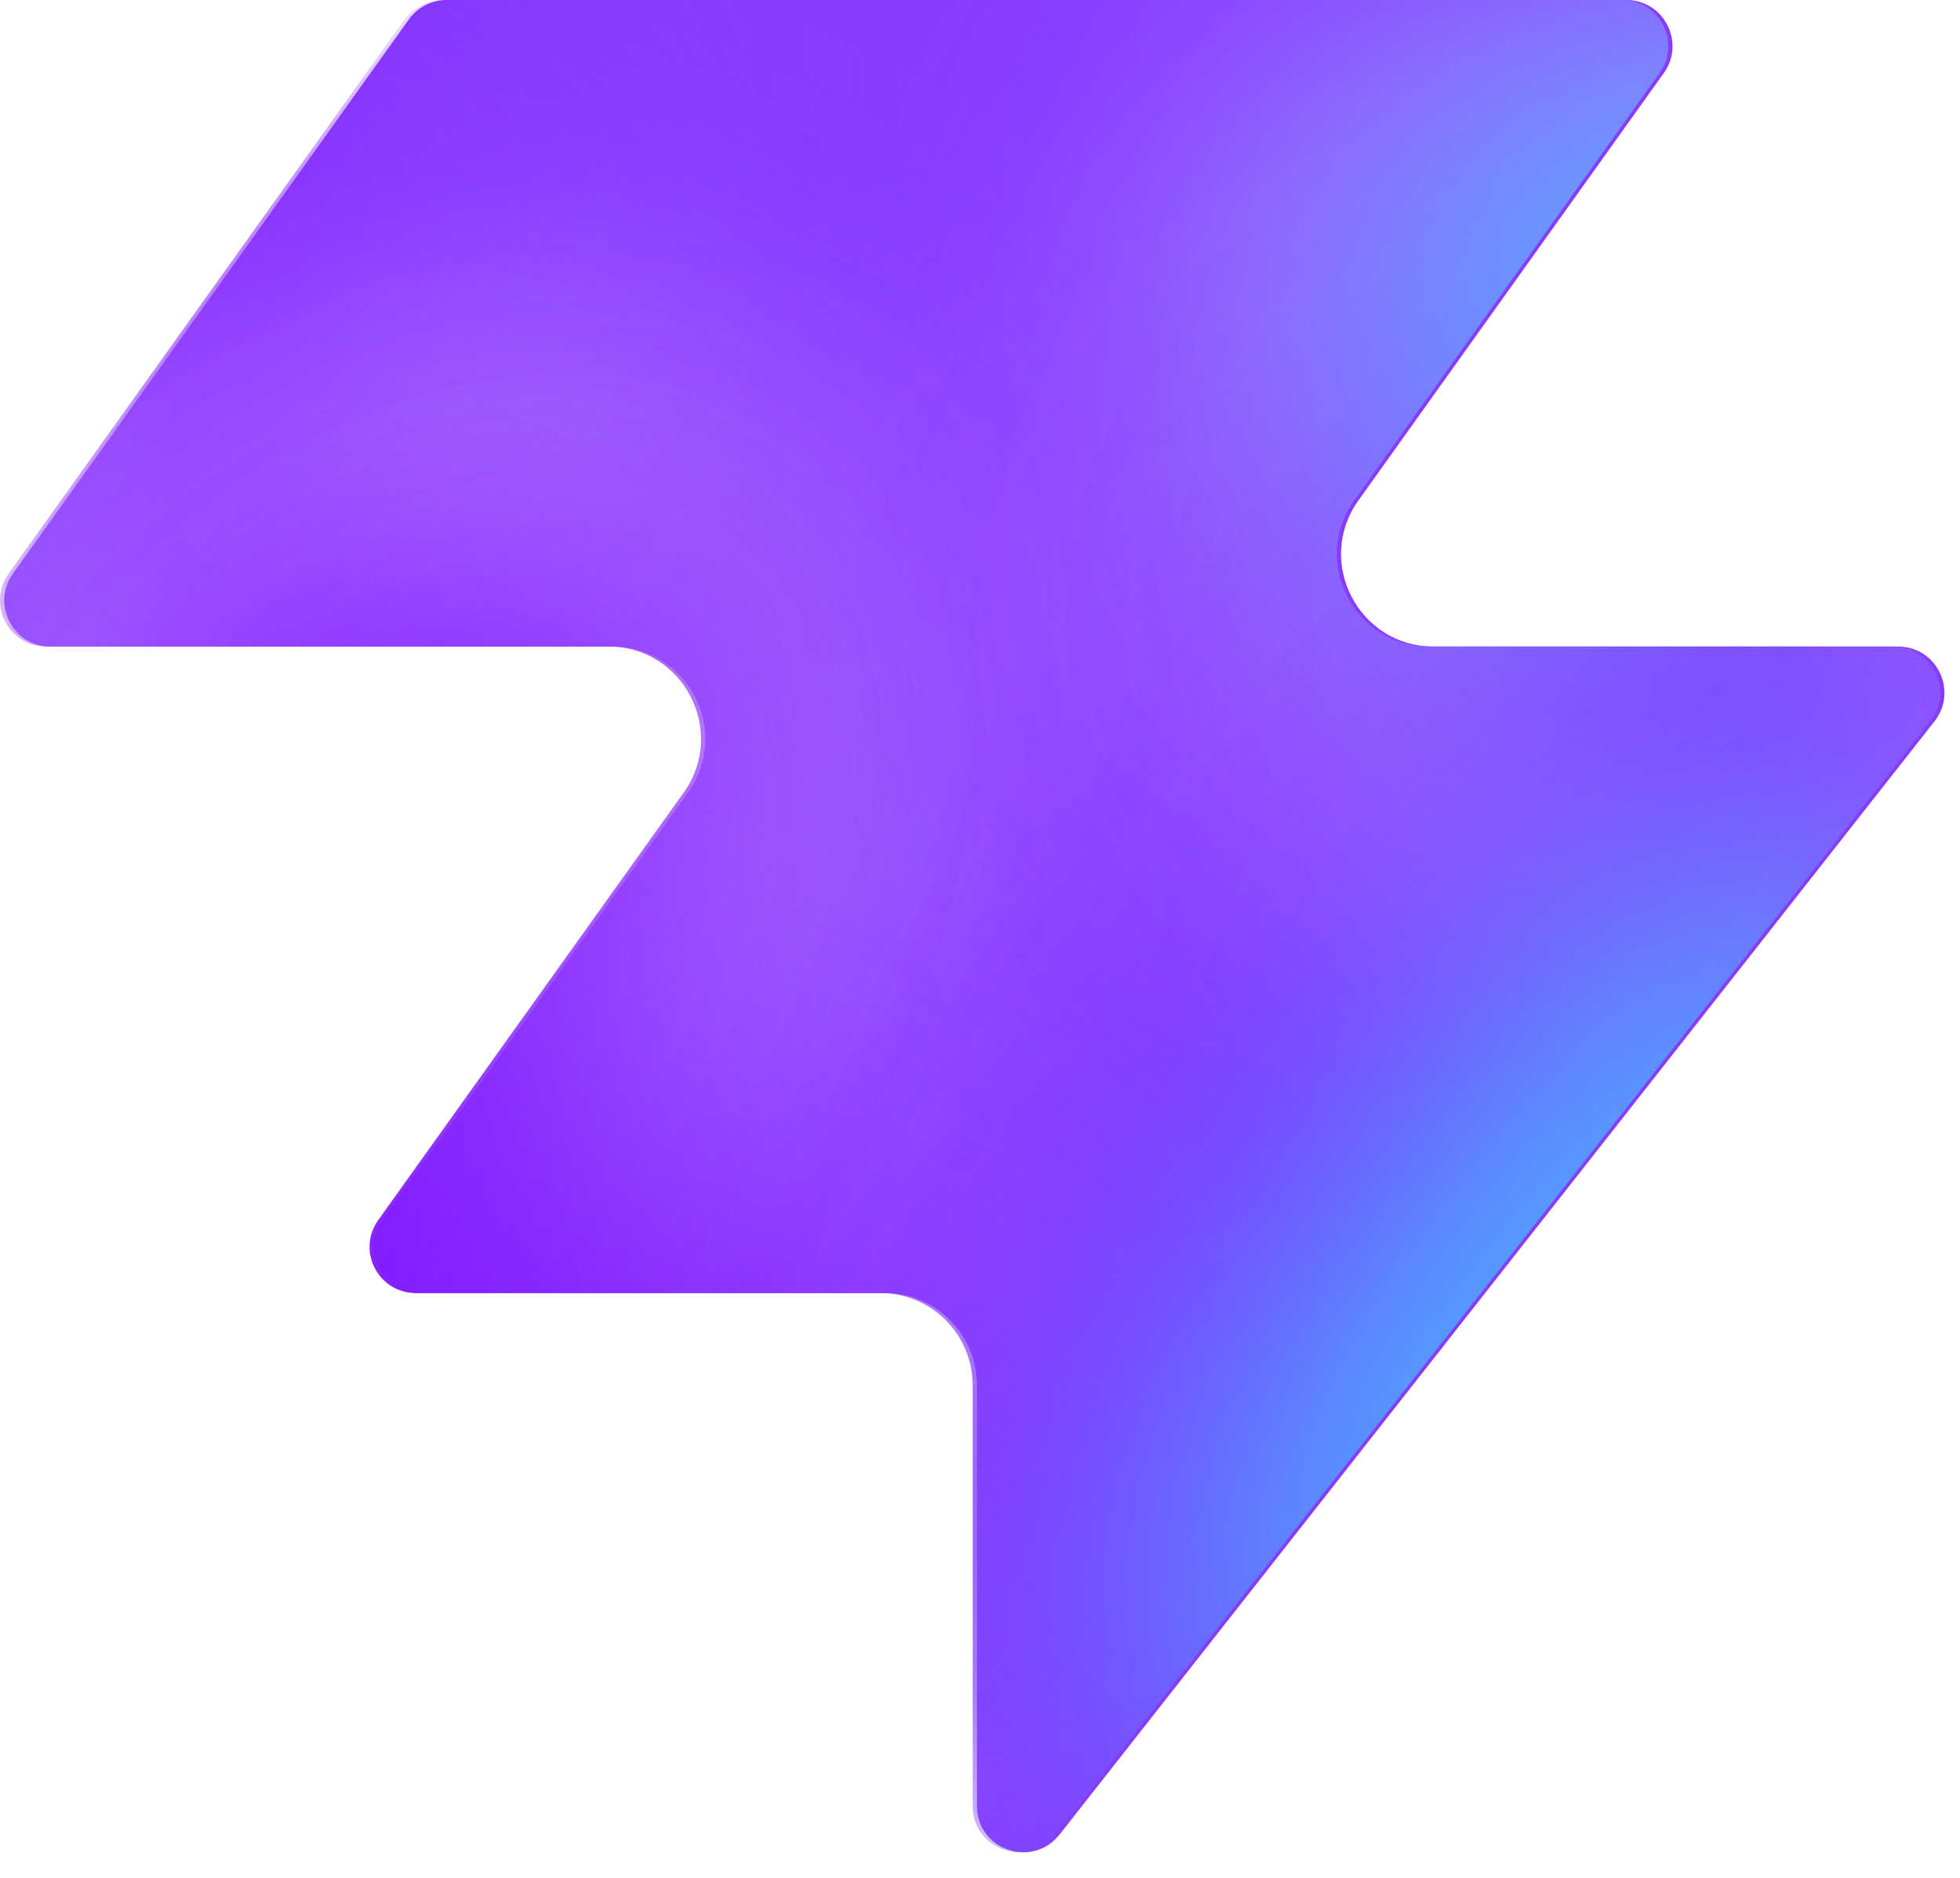
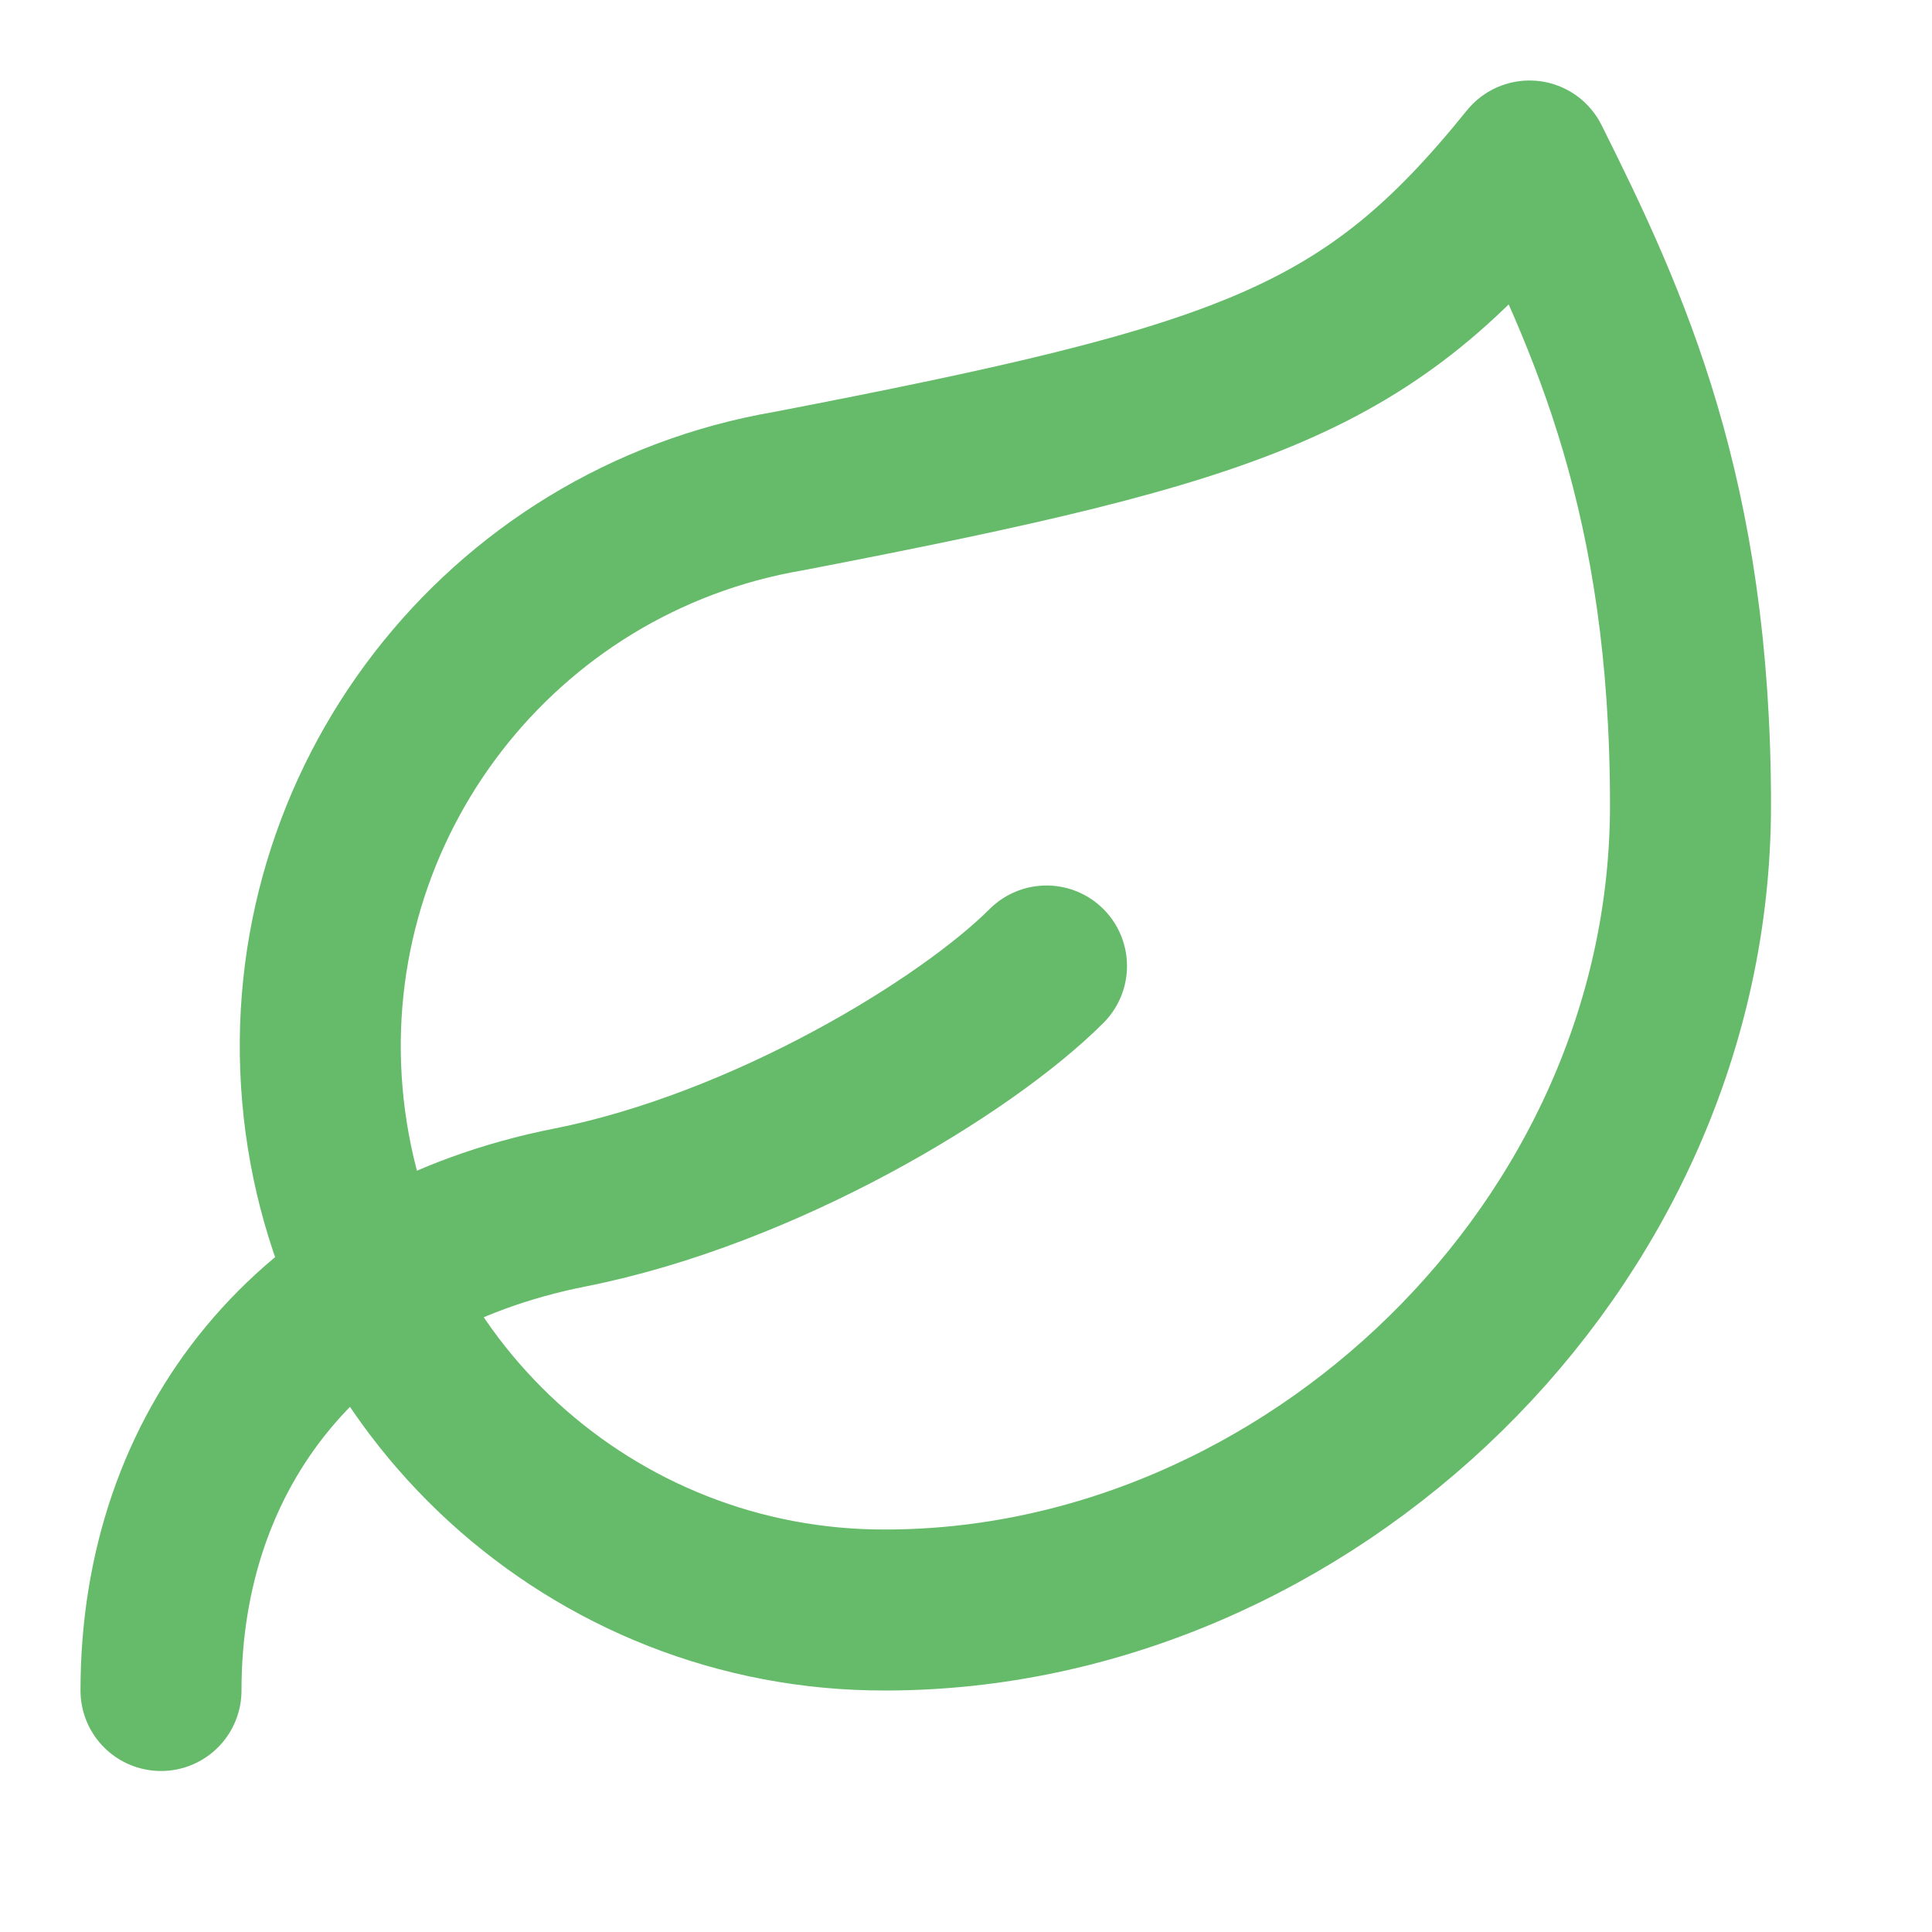
- <svg xmlns="http://www.w3.org/2000/svg" width="48" height="46" fill="none" viewBox="0 0 48 46">
-   <path fill="#863bff" d="M25.946 44.938c-.664.845-2.021.375-2.021-.698V33.937a2.26 2.26 0 0 0-2.262-2.262H10.287c-.92 0-1.456-1.04-.92-1.788l7.48-10.471c1.07-1.497 0-3.578-1.842-3.578H1.237c-.92 0-1.456-1.04-.92-1.788L10.013.474c.214-.297.556-.474.92-.474h28.894c.92 0 1.456 1.04.92 1.788l-7.48 10.471c-1.07 1.498 0 3.579 1.842 3.579h11.377c.943 0 1.473 1.088.89 1.83L25.947 44.94z" style="fill:#863bff;fill:color(display-p3 .525 .23 1);fill-opacity:1" />
-   <mask id="a" width="48" height="46" x="0" y="0" maskUnits="userSpaceOnUse" style="mask-type:alpha">
-     <path fill="#000" d="M25.842 44.938c-.664.844-2.021.375-2.021-.698V33.937a2.26 2.26 0 0 0-2.262-2.262H10.183c-.92 0-1.456-1.04-.92-1.788l7.48-10.471c1.07-1.498 0-3.579-1.842-3.579H1.133c-.92 0-1.456-1.04-.92-1.787L9.91.473c.214-.297.556-.474.92-.474h28.894c.92 0 1.456 1.04.92 1.788l-7.48 10.471c-1.07 1.498 0 3.578 1.842 3.578h11.377c.943 0 1.473 1.088.89 1.832L25.843 44.94z" style="fill:#000;fill-opacity:1" />
-   </mask>
-   <g mask="url(#a)">
-     <g filter="url(#b)">
-       <ellipse cx="5.508" cy="14.704" fill="#ede6ff" rx="5.508" ry="14.704" style="fill:#ede6ff;fill:color(display-p3 .927 .903 1);fill-opacity:1" transform="matrix(.00324 1 1 -.00324 -4.47 31.516)" />
-     </g>
-     <g filter="url(#c)">
-       <ellipse cx="10.399" cy="29.851" fill="#ede6ff" rx="10.399" ry="29.851" style="fill:#ede6ff;fill:color(display-p3 .927 .903 1);fill-opacity:1" transform="matrix(.00324 1 1 -.00324 -39.328 7.883)" />
-     </g>
-     <g filter="url(#d)">
-       <ellipse cx="5.508" cy="30.487" fill="#7e14ff" rx="5.508" ry="30.487" style="fill:#7e14ff;fill:color(display-p3 .492 .077 1);fill-opacity:1" transform="rotate(89.814 -25.913 -14.639)scale(1 -1)" />
-     </g>
-     <g filter="url(#e)">
-       <ellipse cx="5.508" cy="30.599" fill="#7e14ff" rx="5.508" ry="30.599" style="fill:#7e14ff;fill:color(display-p3 .492 .077 1);fill-opacity:1" transform="rotate(89.814 -32.644 -3.334)scale(1 -1)" />
-     </g>
-     <g filter="url(#f)">
-       <ellipse cx="5.508" cy="30.599" fill="#7e14ff" rx="5.508" ry="30.599" style="fill:#7e14ff;fill:color(display-p3 .492 .077 1);fill-opacity:1" transform="matrix(.00324 1 1 -.00324 -34.34 30.47)" />
-     </g>
-     <g filter="url(#g)">
-       <ellipse cx="14.072" cy="22.078" fill="#ede6ff" rx="14.072" ry="22.078" style="fill:#ede6ff;fill:color(display-p3 .927 .903 1);fill-opacity:1" transform="rotate(93.35 24.506 48.493)scale(-1 1)" />
-     </g>
-     <g filter="url(#h)">
-       <ellipse cx="3.47" cy="21.501" fill="#7e14ff" rx="3.47" ry="21.501" style="fill:#7e14ff;fill:color(display-p3 .492 .077 1);fill-opacity:1" transform="rotate(89.009 28.708 47.59)scale(-1 1)" />
-     </g>
-     <g filter="url(#i)">
-       <ellipse cx="3.47" cy="21.501" fill="#7e14ff" rx="3.47" ry="21.501" style="fill:#7e14ff;fill:color(display-p3 .492 .077 1);fill-opacity:1" transform="rotate(89.009 28.708 47.59)scale(-1 1)" />
-     </g>
-     <g filter="url(#j)">
-       <ellipse cx=".387" cy="8.972" fill="#7e14ff" rx="4.407" ry="29.108" style="fill:#7e14ff;fill:color(display-p3 .492 .077 1);fill-opacity:1" transform="rotate(39.51 .387 8.972)" />
-     </g>
-     <g filter="url(#k)">
-       <ellipse cx="47.523" cy="-6.092" fill="#7e14ff" rx="4.407" ry="29.108" style="fill:#7e14ff;fill:color(display-p3 .492 .077 1);fill-opacity:1" transform="rotate(37.892 47.523 -6.092)" />
-     </g>
-     <g filter="url(#l)">
-       <ellipse cx="41.412" cy="6.333" fill="#47bfff" rx="5.971" ry="9.665" style="fill:#47bfff;fill:color(display-p3 .28 .748 1);fill-opacity:1" transform="rotate(37.892 41.412 6.333)" />
-     </g>
-     <g filter="url(#m)">
-       <ellipse cx="-1.879" cy="38.332" fill="#7e14ff" rx="4.407" ry="29.108" style="fill:#7e14ff;fill:color(display-p3 .492 .077 1);fill-opacity:1" transform="rotate(37.892 -1.88 38.332)" />
-     </g>
-     <g filter="url(#n)">
-       <ellipse cx="-1.879" cy="38.332" fill="#7e14ff" rx="4.407" ry="29.108" style="fill:#7e14ff;fill:color(display-p3 .492 .077 1);fill-opacity:1" transform="rotate(37.892 -1.88 38.332)" />
-     </g>
-     <g filter="url(#o)">
-       <ellipse cx="35.651" cy="29.907" fill="#7e14ff" rx="4.407" ry="29.108" style="fill:#7e14ff;fill:color(display-p3 .492 .077 1);fill-opacity:1" transform="rotate(37.892 35.651 29.907)" />
-     </g>
-     <g filter="url(#p)">
-       <ellipse cx="38.418" cy="32.4" fill="#47bfff" rx="5.971" ry="15.297" style="fill:#47bfff;fill:color(display-p3 .28 .748 1);fill-opacity:1" transform="rotate(37.892 38.418 32.4)" />
-     </g>
-   </g>
-   <defs>
-     <filter id="b" width="60.045" height="41.654" x="-19.77" y="16.149" color-interpolation-filters="sRGB" filterUnits="userSpaceOnUse">
-       <feFlood flood-opacity="0" result="BackgroundImageFix" />
-       <feBlend in="SourceGraphic" in2="BackgroundImageFix" result="shape" />
-       <feGaussianBlur result="effect1_foregroundBlur_2002_17158" stdDeviation="7.659" />
-     </filter>
-     <filter id="c" width="90.34" height="51.437" x="-54.613" y="-7.533" color-interpolation-filters="sRGB" filterUnits="userSpaceOnUse">
-       <feFlood flood-opacity="0" result="BackgroundImageFix" />
-       <feBlend in="SourceGraphic" in2="BackgroundImageFix" result="shape" />
-       <feGaussianBlur result="effect1_foregroundBlur_2002_17158" stdDeviation="7.659" />
-     </filter>
-     <filter id="d" width="79.355" height="29.4" x="-49.64" y="2.03" color-interpolation-filters="sRGB" filterUnits="userSpaceOnUse">
-       <feFlood flood-opacity="0" result="BackgroundImageFix" />
-       <feBlend in="SourceGraphic" in2="BackgroundImageFix" result="shape" />
-       <feGaussianBlur result="effect1_foregroundBlur_2002_17158" stdDeviation="4.596" />
-     </filter>
-     <filter id="e" width="79.579" height="29.4" x="-45.045" y="20.029" color-interpolation-filters="sRGB" filterUnits="userSpaceOnUse">
-       <feFlood flood-opacity="0" result="BackgroundImageFix" />
-       <feBlend in="SourceGraphic" in2="BackgroundImageFix" result="shape" />
-       <feGaussianBlur result="effect1_foregroundBlur_2002_17158" stdDeviation="4.596" />
-     </filter>
-     <filter id="f" width="79.579" height="29.4" x="-43.513" y="21.178" color-interpolation-filters="sRGB" filterUnits="userSpaceOnUse">
-       <feFlood flood-opacity="0" result="BackgroundImageFix" />
-       <feBlend in="SourceGraphic" in2="BackgroundImageFix" result="shape" />
-       <feGaussianBlur result="effect1_foregroundBlur_2002_17158" stdDeviation="4.596" />
-     </filter>
-     <filter id="g" width="74.749" height="58.852" x="15.756" y="-17.901" color-interpolation-filters="sRGB" filterUnits="userSpaceOnUse">
-       <feFlood flood-opacity="0" result="BackgroundImageFix" />
-       <feBlend in="SourceGraphic" in2="BackgroundImageFix" result="shape" />
-       <feGaussianBlur result="effect1_foregroundBlur_2002_17158" stdDeviation="7.659" />
-     </filter>
-     <filter id="h" width="61.377" height="25.362" x="23.548" y="2.284" color-interpolation-filters="sRGB" filterUnits="userSpaceOnUse">
-       <feFlood flood-opacity="0" result="BackgroundImageFix" />
-       <feBlend in="SourceGraphic" in2="BackgroundImageFix" result="shape" />
-       <feGaussianBlur result="effect1_foregroundBlur_2002_17158" stdDeviation="4.596" />
-     </filter>
-     <filter id="i" width="61.377" height="25.362" x="23.548" y="2.284" color-interpolation-filters="sRGB" filterUnits="userSpaceOnUse">
-       <feFlood flood-opacity="0" result="BackgroundImageFix" />
-       <feBlend in="SourceGraphic" in2="BackgroundImageFix" result="shape" />
-       <feGaussianBlur result="effect1_foregroundBlur_2002_17158" stdDeviation="4.596" />
-     </filter>
-     <filter id="j" width="56.045" height="63.649" x="-27.636" y="-22.853" color-interpolation-filters="sRGB" filterUnits="userSpaceOnUse">
-       <feFlood flood-opacity="0" result="BackgroundImageFix" />
-       <feBlend in="SourceGraphic" in2="BackgroundImageFix" result="shape" />
-       <feGaussianBlur result="effect1_foregroundBlur_2002_17158" stdDeviation="4.596" />
-     </filter>
-     <filter id="k" width="54.814" height="64.646" x="20.116" y="-38.415" color-interpolation-filters="sRGB" filterUnits="userSpaceOnUse">
-       <feFlood flood-opacity="0" result="BackgroundImageFix" />
-       <feBlend in="SourceGraphic" in2="BackgroundImageFix" result="shape" />
-       <feGaussianBlur result="effect1_foregroundBlur_2002_17158" stdDeviation="4.596" />
-     </filter>
-     <filter id="l" width="33.541" height="35.313" x="24.641" y="-11.323" color-interpolation-filters="sRGB" filterUnits="userSpaceOnUse">
-       <feFlood flood-opacity="0" result="BackgroundImageFix" />
-       <feBlend in="SourceGraphic" in2="BackgroundImageFix" result="shape" />
-       <feGaussianBlur result="effect1_foregroundBlur_2002_17158" stdDeviation="4.596" />
-     </filter>
-     <filter id="m" width="54.814" height="64.646" x="-29.286" y="6.009" color-interpolation-filters="sRGB" filterUnits="userSpaceOnUse">
-       <feFlood flood-opacity="0" result="BackgroundImageFix" />
-       <feBlend in="SourceGraphic" in2="BackgroundImageFix" result="shape" />
-       <feGaussianBlur result="effect1_foregroundBlur_2002_17158" stdDeviation="4.596" />
-     </filter>
-     <filter id="n" width="54.814" height="64.646" x="-29.286" y="6.009" color-interpolation-filters="sRGB" filterUnits="userSpaceOnUse">
-       <feFlood flood-opacity="0" result="BackgroundImageFix" />
-       <feBlend in="SourceGraphic" in2="BackgroundImageFix" result="shape" />
-       <feGaussianBlur result="effect1_foregroundBlur_2002_17158" stdDeviation="4.596" />
-     </filter>
-     <filter id="o" width="54.814" height="64.646" x="8.244" y="-2.416" color-interpolation-filters="sRGB" filterUnits="userSpaceOnUse">
-       <feFlood flood-opacity="0" result="BackgroundImageFix" />
-       <feBlend in="SourceGraphic" in2="BackgroundImageFix" result="shape" />
-       <feGaussianBlur result="effect1_foregroundBlur_2002_17158" stdDeviation="4.596" />
-     </filter>
-     <filter id="p" width="39.409" height="43.623" x="18.713" y="10.588" color-interpolation-filters="sRGB" filterUnits="userSpaceOnUse">
-       <feFlood flood-opacity="0" result="BackgroundImageFix" />
-       <feBlend in="SourceGraphic" in2="BackgroundImageFix" result="shape" />
-       <feGaussianBlur result="effect1_foregroundBlur_2002_17158" stdDeviation="4.596" />
-     </filter>
-   </defs>
+ <svg xmlns="http://www.w3.org/2000/svg" width="400" height="400" viewBox="0 0 24 24" fill="none" stroke="#66BB6A" stroke-width="2" stroke-linecap="round" stroke-linejoin="round" aria-hidden="true">
+   <path d="M11 20A7 7 0 0 1 9.8 6.1C15.5 5 17 4.48 19 2c1 2 2 4.18 2 8 0 5.5-4.78 10-10 10Z" />
+   <path d="M2 21c0-3 1.85-5.36 5.08-6C9.5 14.52 12 13 13 12" />
</svg>
